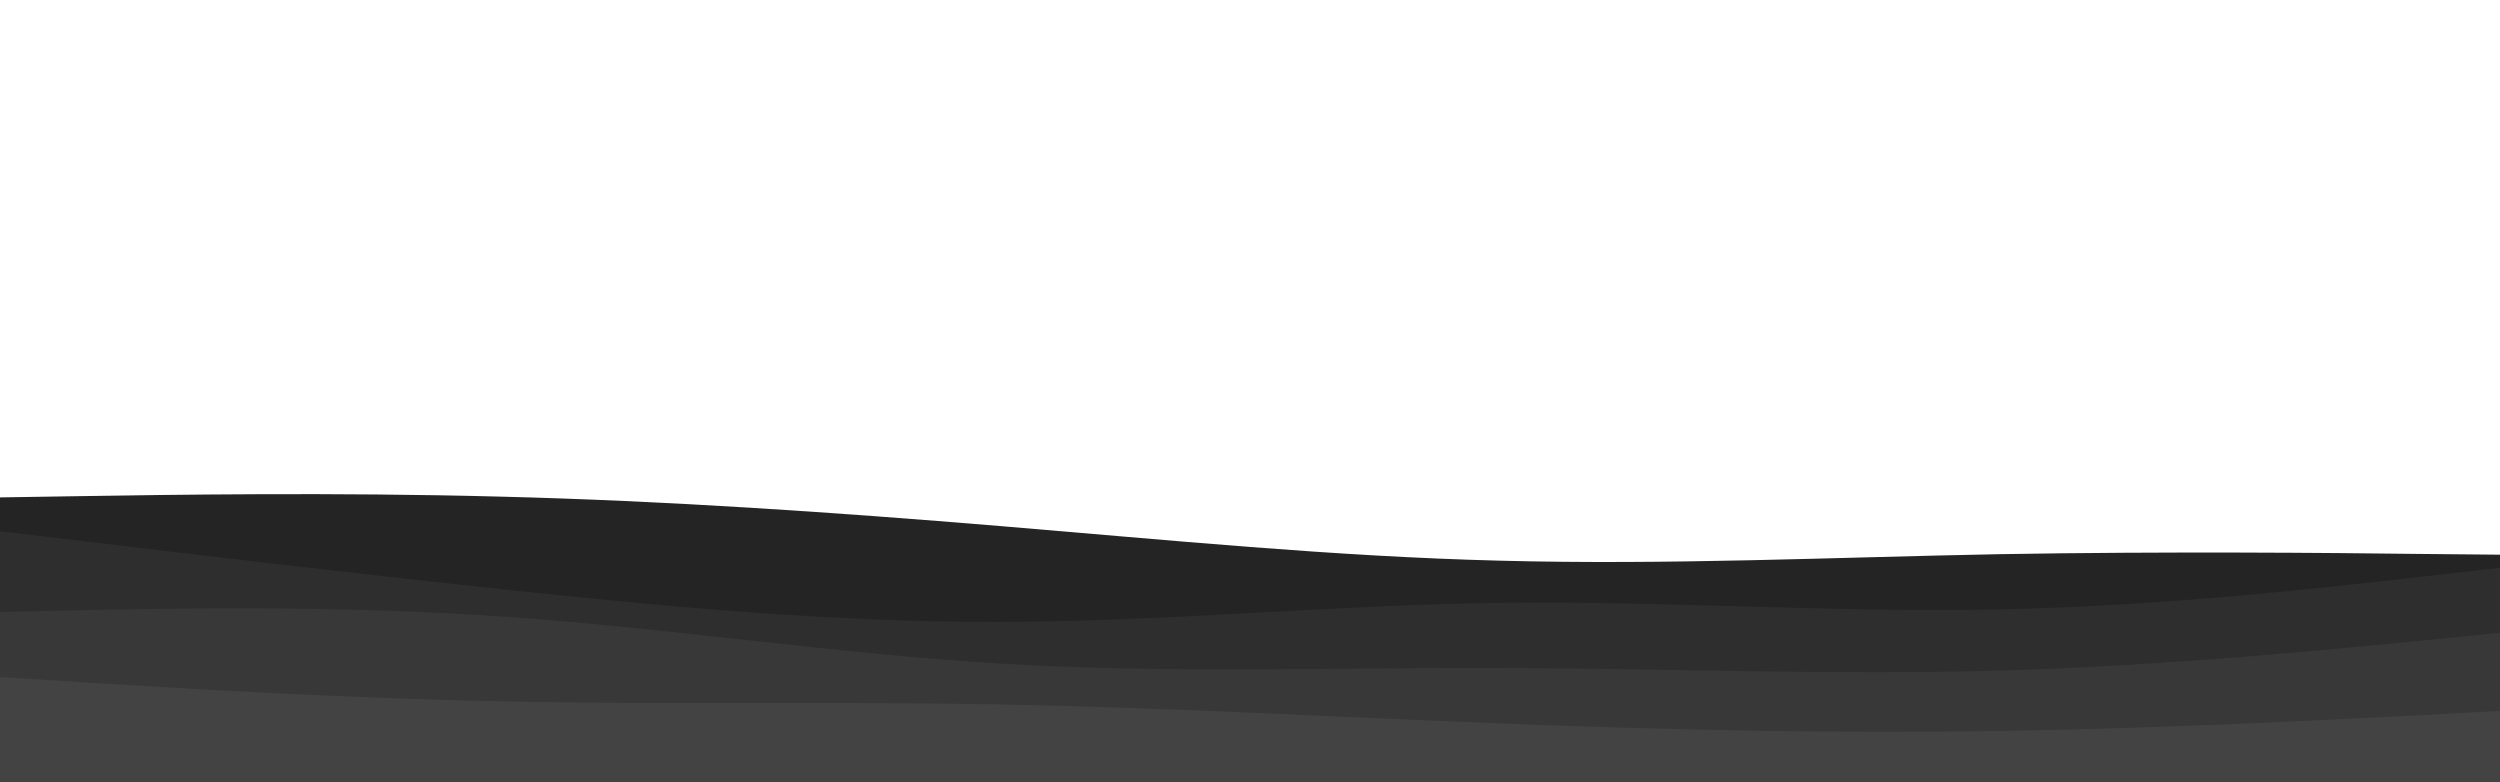
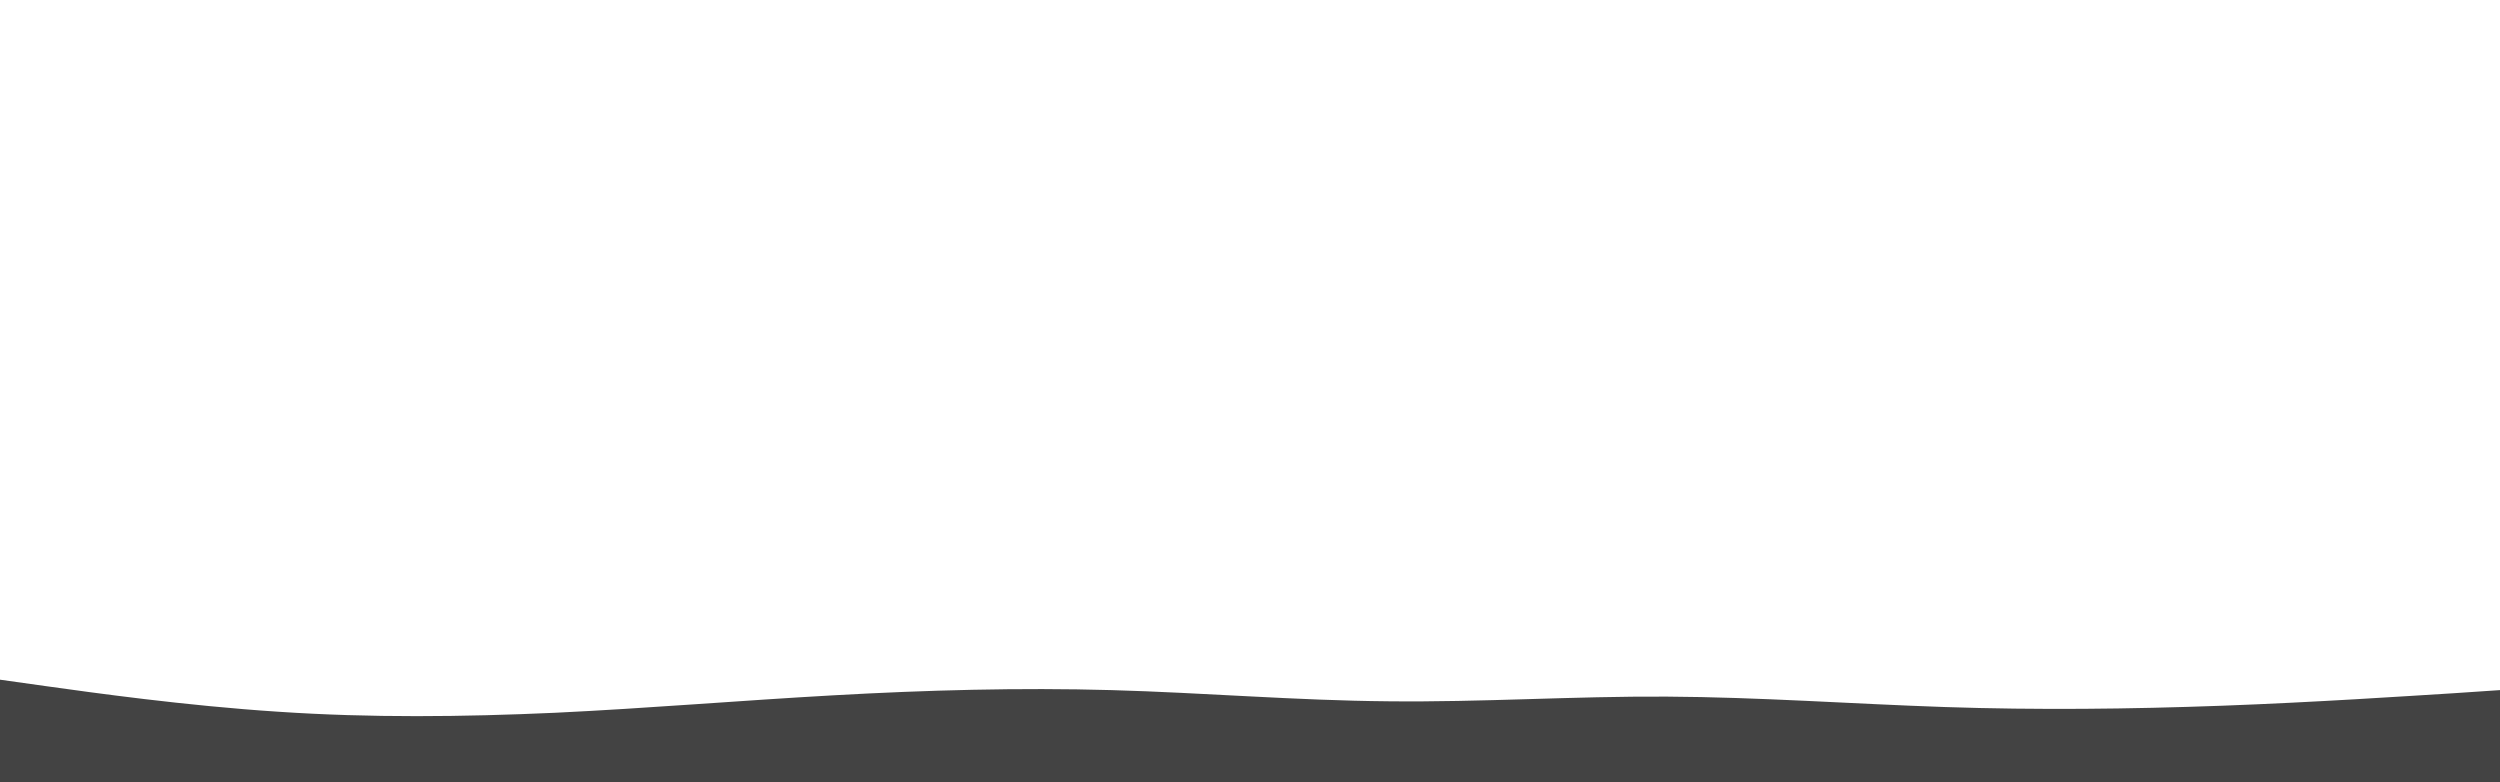
- <svg xmlns="http://www.w3.org/2000/svg" id="visual" width="960" height="300" version="1.1" viewBox="0 0 960 300">
-   <path fill="#242424" d="M0 191L32 190.5C64 190 128 189 192 190.7C256 192.3 320 196.7 384 202C448 207.3 512 213.7 576 215.3C640 217 704 214 768 212.8C832 211.7 896 212.3 928 212.7L960 213L960 301L928 301C896 301 832 301 768 301C704 301 640 301 576 301C512 301 448 301 384 301C320 301 256 301 192 301C128 301 64 301 32 301L0 301Z" />
-   <path fill="#2e2e2e" d="M0 204L32 207.8C64 211.7 128 219.3 192 226.2C256 233 320 239 384 238.8C448 238.7 512 232.3 576 231.5C640 230.7 704 235.3 768 234C832 232.7 896 225.3 928 221.7L960 218L960 301L928 301C896 301 832 301 768 301C704 301 640 301 576 301C512 301 448 301 384 301C320 301 256 301 192 301C128 301 64 301 32 301L0 301Z" />
-   <path fill="#383838" d="M0 235L32 234.3C64 233.7 128 232.3 192 236.7C256 241 320 251 384 254.8C448 258.7 512 256.3 576 256.5C640 256.7 704 259.3 768 257.5C832 255.7 896 249.3 928 246.2L960 243L960 301L928 301C896 301 832 301 768 301C704 301 640 301 576 301C512 301 448 301 384 301C320 301 256 301 192 301C128 301 64 301 32 301L0 301Z" />
-   <path fill="#434343" d="M0 260L32 262C64 264 128 268 192 269.3C256 270.7 320 269.3 384 270.5C448 271.7 512 275.3 576 277.8C640 280.3 704 281.7 768 280.7C832 279.7 896 276.3 928 274.7L960 273L960 301L928 301C896 301 832 301 768 301C704 301 640 301 576 301C512 301 448 301 384 301C320 301 256 301 192 301C128 301 64 301 32 301L0 301Z" />
+ <svg xmlns="http://www.w3.org/2000/svg" id="visual" viewBox="0 0 960 300" width="960" height="300" version="1.1">
+   <path d="M0 261L17.8 263.5C35.7 266 71.3 271 106.8 273.3C142.3 275.7 177.7 275.3 213.2 273.7C248.7 272 284.3 269 320 267C355.7 265 391.3 264 426.8 265C462.3 266 497.7 269 533.2 269.3C568.7 269.7 604.3 267.3 640 267.5C675.7 267.7 711.3 270.3 746.8 271.5C782.3 272.7 817.7 272.3 853.2 271C888.7 269.7 924.3 267.3 942.2 266.2L960 265L960 301L942.2 301C924.3 301 888.7 301 853.2 301C817.7 301 782.3 301 746.8 301C711.3 301 675.7 301 640 301C604.3 301 568.7 301 533.2 301C497.7 301 462.3 301 426.8 301C391.3 301 355.7 301 320 301C284.3 301 248.7 301 213.2 301C177.7 301 142.3 301 106.8 301C71.3 301 35.7 301 17.8 301L0 301Z" fill="#434343" stroke-linecap="round" stroke-linejoin="miter" />
</svg>
